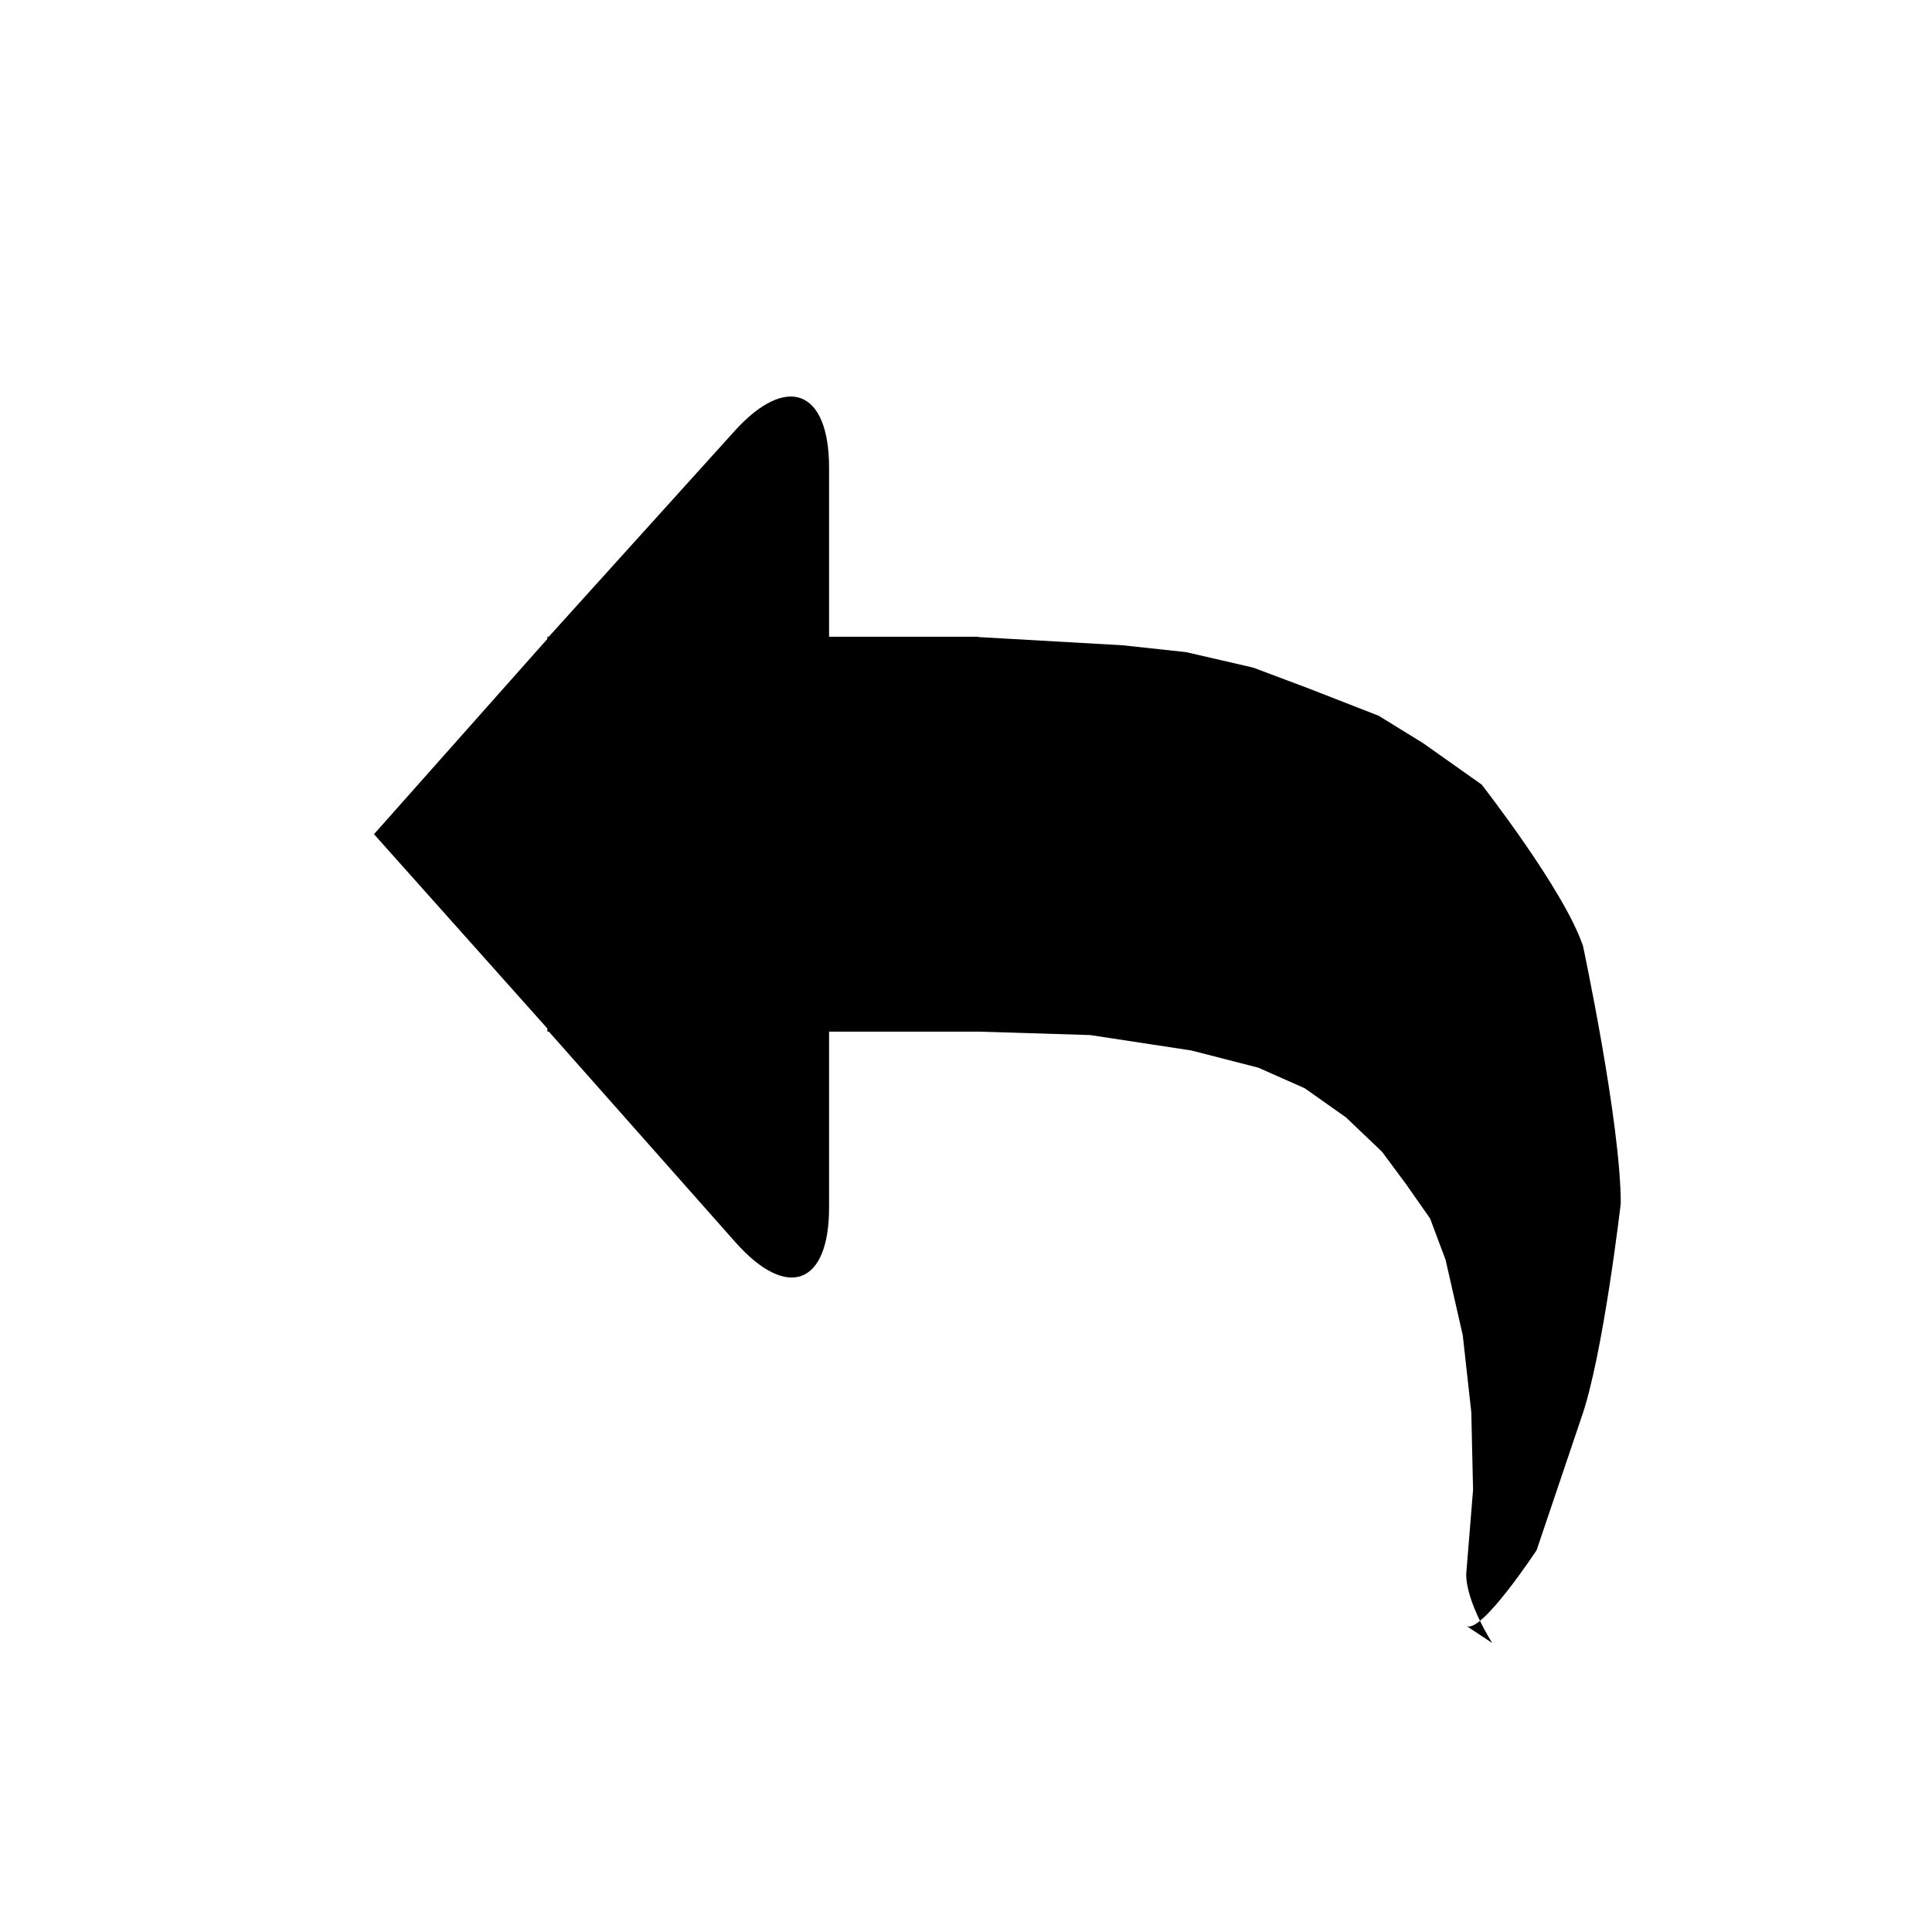
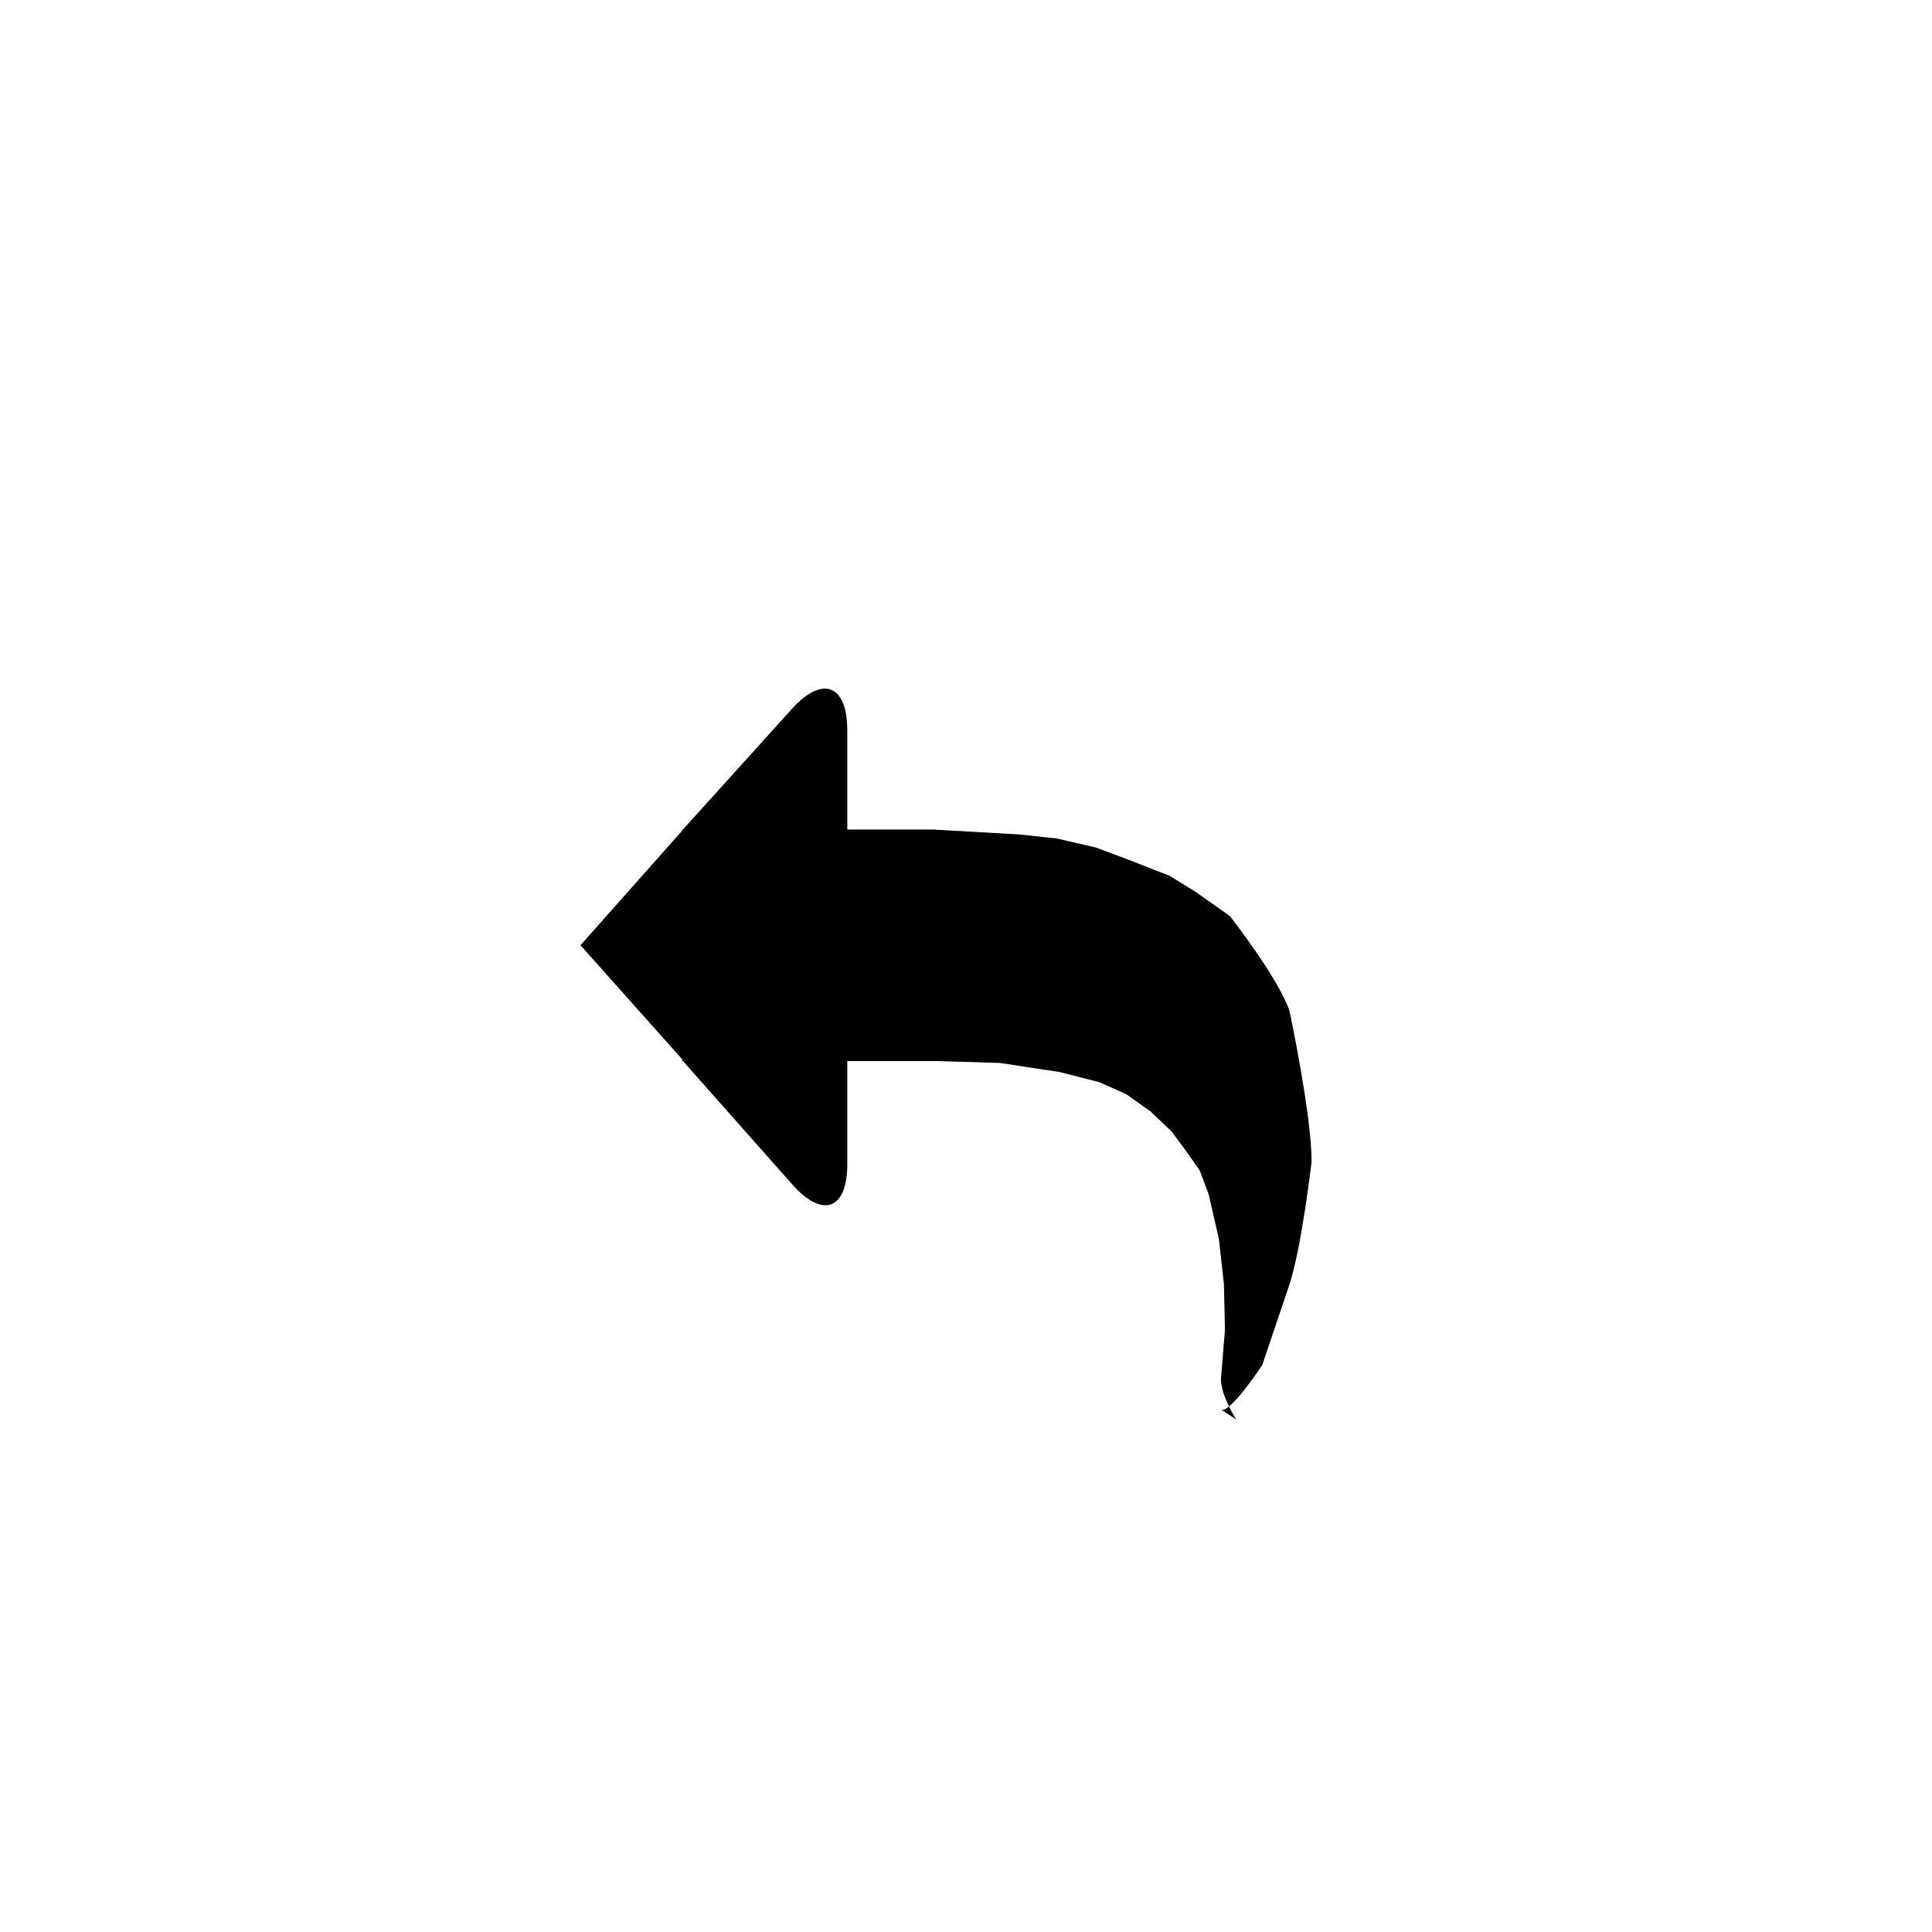
- <svg xmlns="http://www.w3.org/2000/svg" width="31px" height="31px" viewBox="0 0 31 31" version="1.1">
-   <defs />
-   <g id="Page-1" stroke="none" stroke-width="1" fill="none" fill-rule="evenodd">
-     <g id="Rectangle-1" transform="translate(6, 6)" fill="#000000">
-       <path d="M2.783,4.252 L2.783,4.217 L2.805,4.217 L5.785,0.918 C6.623,-0.01 7.303,0.251 7.303,1.506 L7.303,4.217 L7.303,4.217 L9.7,4.217 L9.7,10.553 L7.303,10.553 L7.303,10.553 L7.303,13.376 C7.303,14.62 6.629,14.868 5.798,13.93 L2.807,10.553 L2.783,10.553 L2.783,10.503 L0.001,7.385 L2.783,4.252 Z M9.7,10.553 L11.492,10.608 L13.118,10.856 L14.192,11.132 L14.936,11.462 L15.598,11.93 L16.176,12.481 L16.561,13.001 L16.947,13.552 L17.195,14.214 L17.471,15.426 L17.608,16.663 L17.636,17.908 L17.526,19.259 C17.526,19.716 17.944,20.363 17.944,20.363 L17.526,20.087 C17.757,20.239 18.656,18.873 18.656,18.873 L19.372,16.753 C19.722,15.766 20.006,13.31 20.006,13.31 C20.006,12.018 19.4,9.178 19.4,9.178 C19.098,8.282 17.774,6.589 17.774,6.589 L16.837,5.926 L16.12,5.484 L14.989,5.043 L14.107,4.712 L13.033,4.464 L12.015,4.354 L9.7,4.222 L9.7,10.553 Z" />
+ <svg xmlns="http://www.w3.org/2000/svg" width="31px" height="31px" viewBox="0 0 31 31" version="1.1" id="svg2">
+   <defs id="defs8" />
+   <g id="Page-1" transform="matrix(0.5863375,0,0,0.5863375,5.79578,7.318443)" style="fill:none;stroke:none">
+     <g id="Rectangle-1" transform="translate(6,6)" style="fill:#000000">
+       <path d="m 2.783,4.252 0,-0.034 0.022,0 2.98,-3.299 c 0.838,-0.928 1.517,-0.667 1.517,0.588 l 0,2.712 0,0 2.398,0 0,6.336 -2.398,0 0,0 0,2.823 c 0,1.244 -0.674,1.492 -1.505,0.554 l -2.991,-3.376 -0.023,0 0,-0.05 L 5.9383821e-4,7.385 2.783,4.252 z m 6.917,6.301 1.791,0.055 1.626,0.248 1.075,0.275 0.744,0.331 0.661,0.468 0.579,0.551 0.385,0.519 0.386,0.551 0.248,0.662 0.276,1.212 0.138,1.238 0.028,1.245 -0.11,1.351 c 0,0.458 0.418,1.104 0.418,1.104 l -0.418,-0.275 c 0.231,0.152 1.13,-1.214 1.13,-1.214 l 0.717,-2.12 c 0.35,-0.988 0.634,-3.443 0.634,-3.443 0,-1.292 -0.606,-4.132 -0.606,-4.132 C 19.098,8.282 17.774,6.589 17.774,6.589 L 16.837,5.926 16.12,5.484 14.989,5.043 14.107,4.712 13.033,4.464 12.015,4.354 9.7,4.222 l 0,6.331 z" id="path12" />
    </g>
  </g>
</svg>
